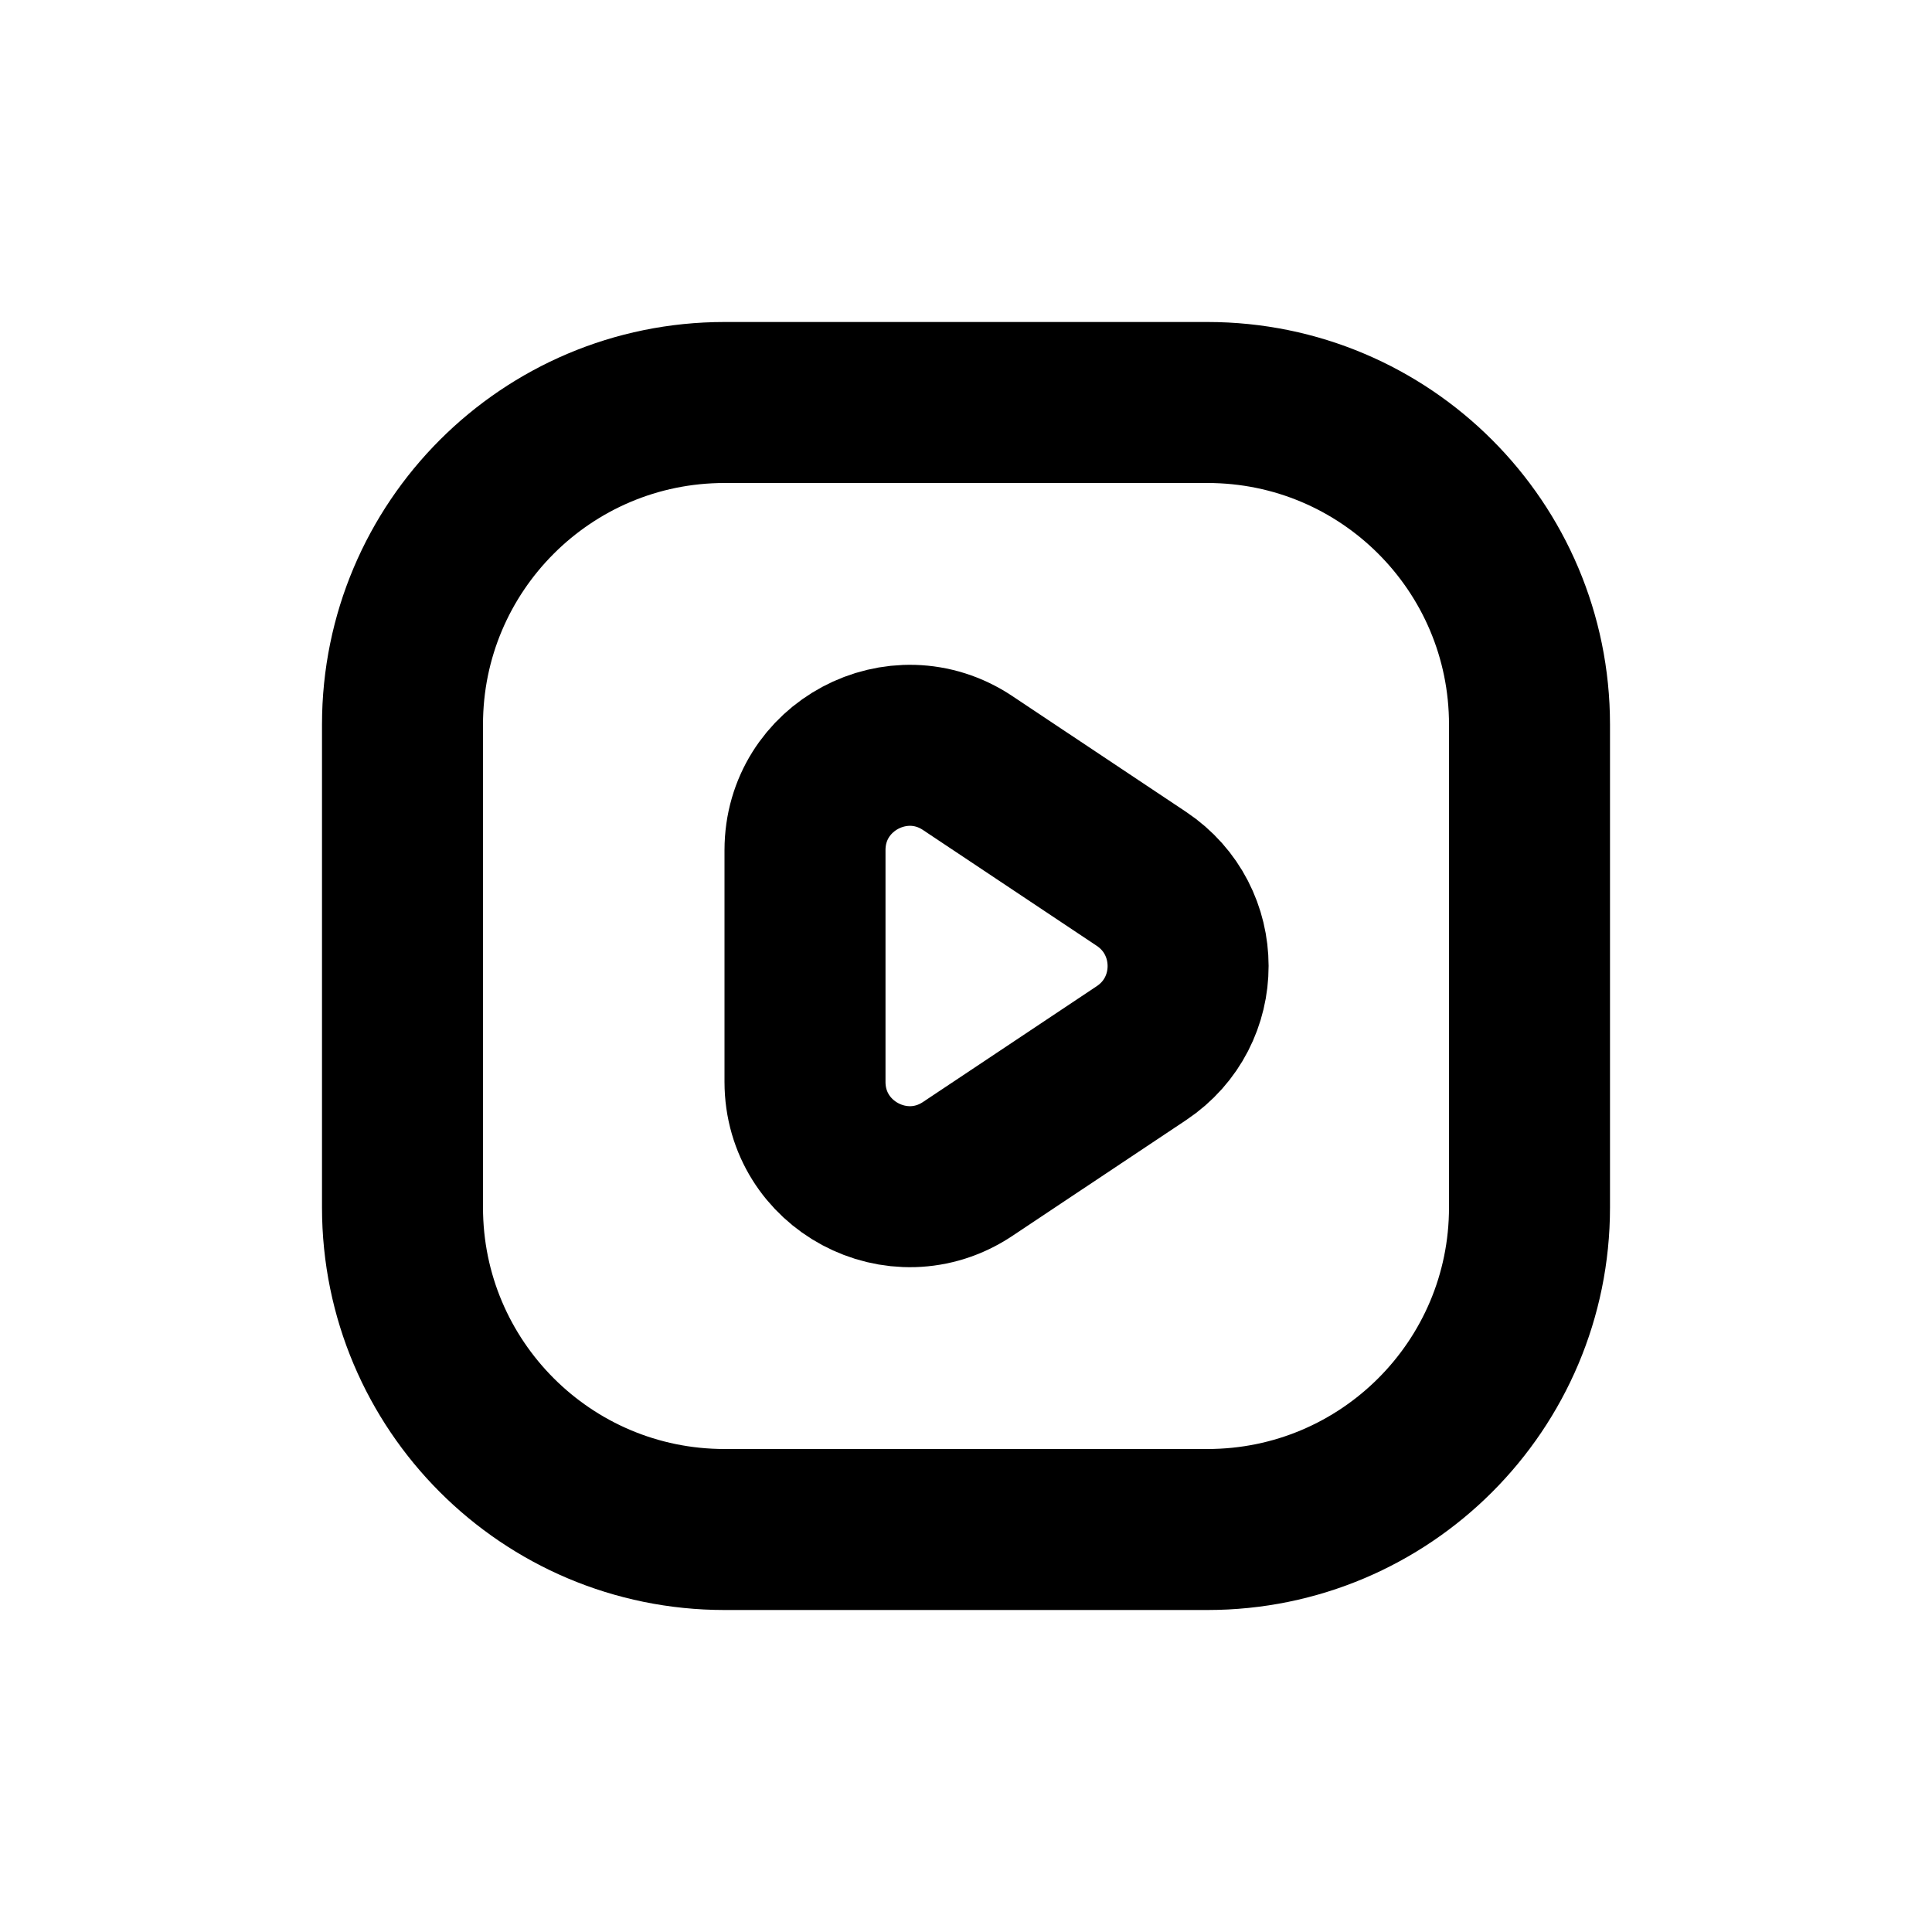
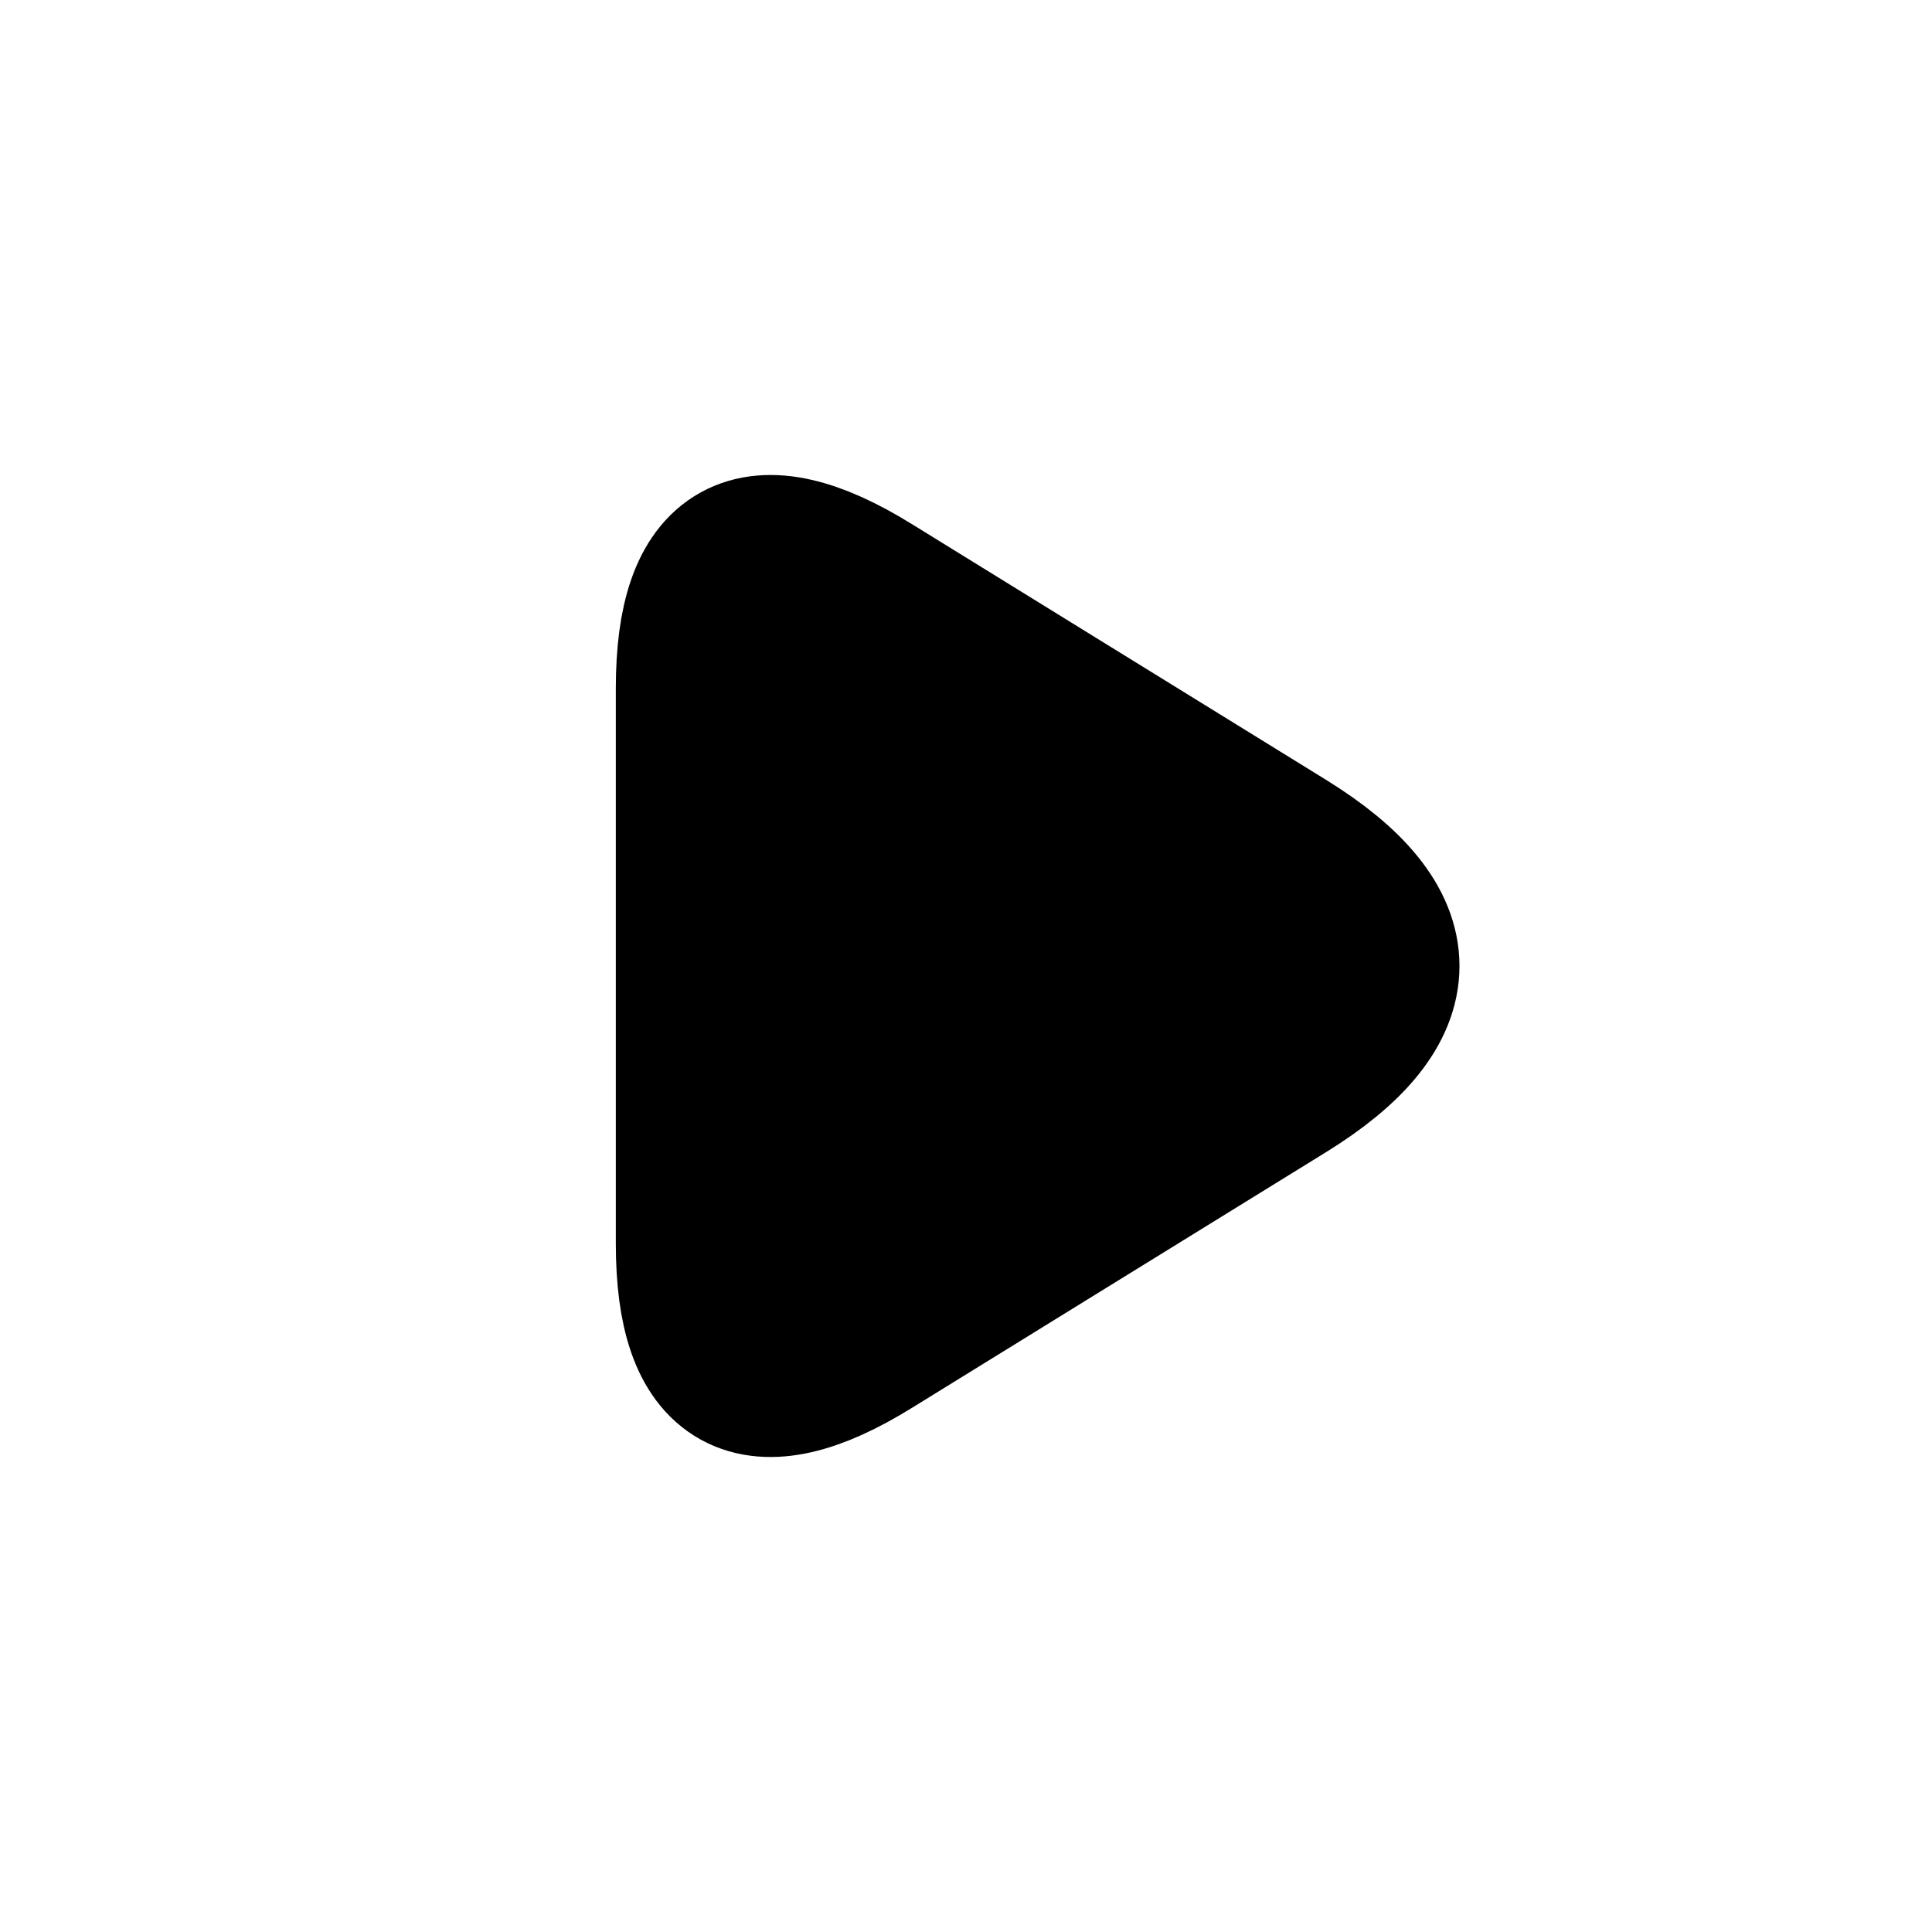
<svg xmlns="http://www.w3.org/2000/svg" width="24" height="24" viewBox="0 0 24 24" fill="none">
-   <path d="M10 10.561V13.439C10 14.478 11.157 15.097 12.021 14.521L14.18 13.082C14.954 12.566 14.95 11.432 14.18 10.918L12.021 9.479C11.159 8.904 10 9.52 10 10.561Z" stroke="black" stroke-width="2" />
-   <rect x="5" y="5" width="14" height="14" rx="4" stroke="black" stroke-width="2" />
+   <path d="M10.8 7.36L15.95 10.54Q18.31 12 15.95 13.46L10.8 16.64Q8.65 17.97 8.65 15.45L8.65 8.55Q8.65 6.03 10.8 7.36Z" fill="black" stroke="black" stroke-width="2" stroke-linejoin="round" />
</svg>
